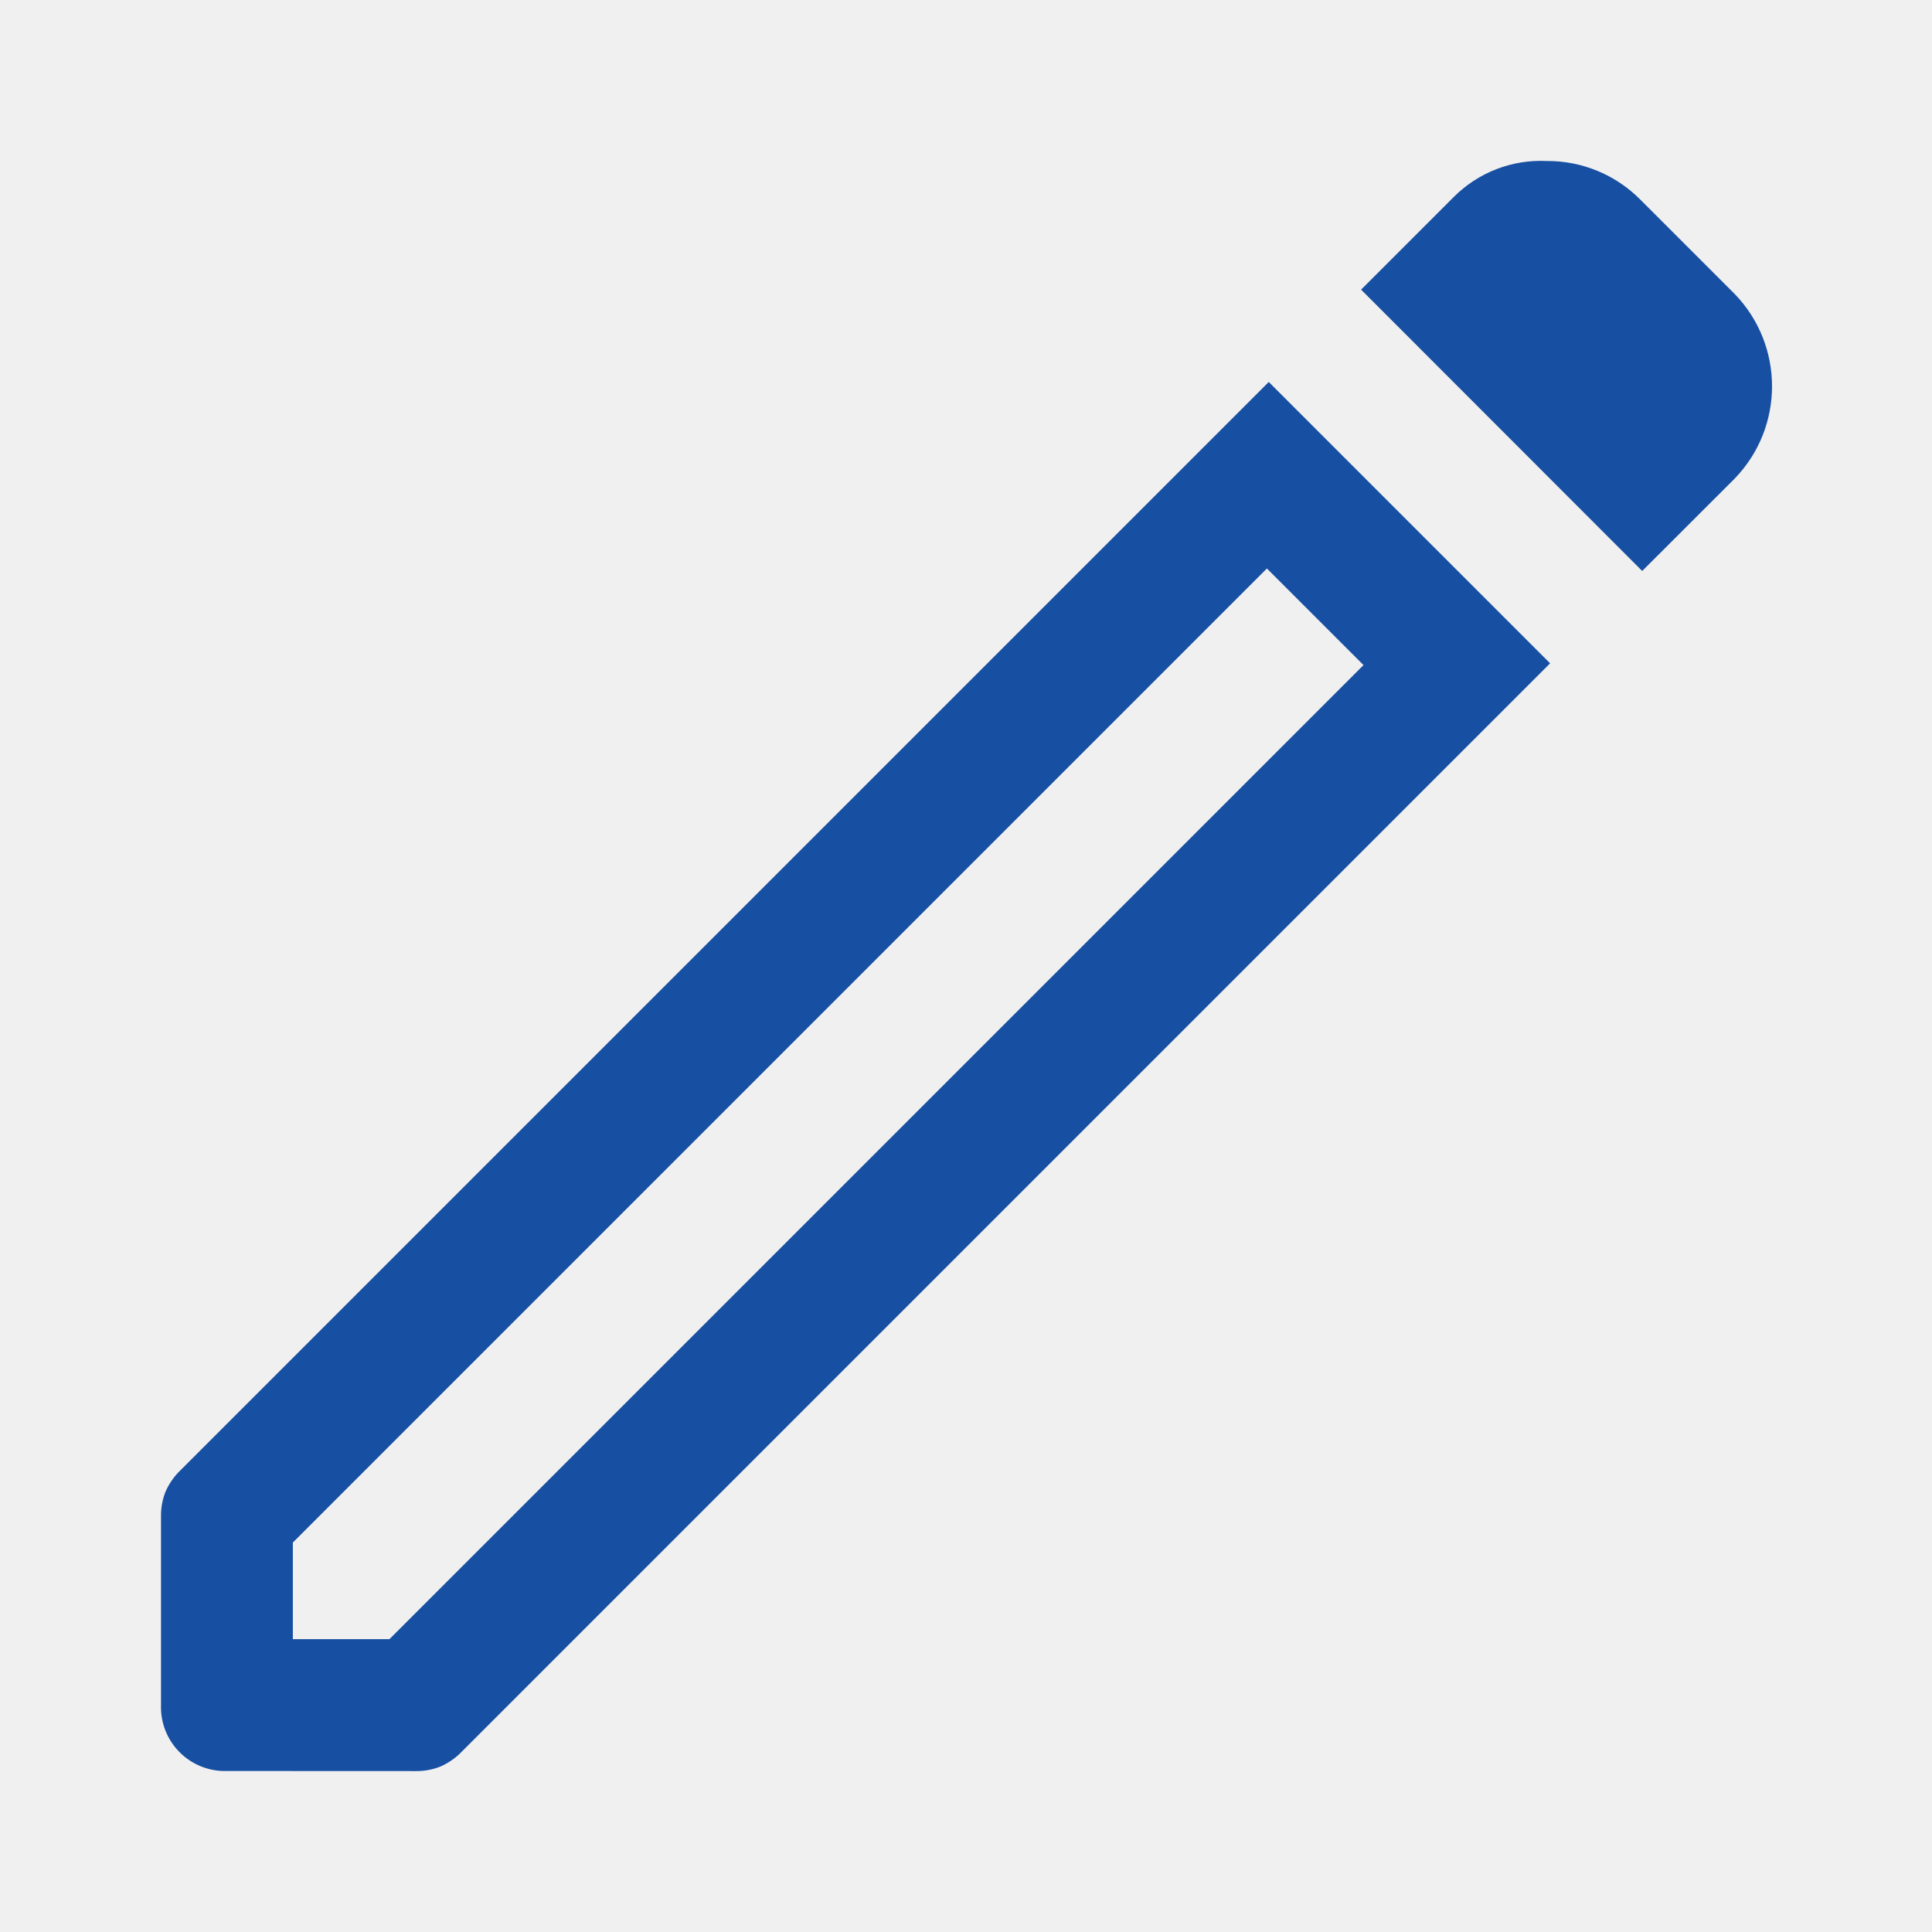
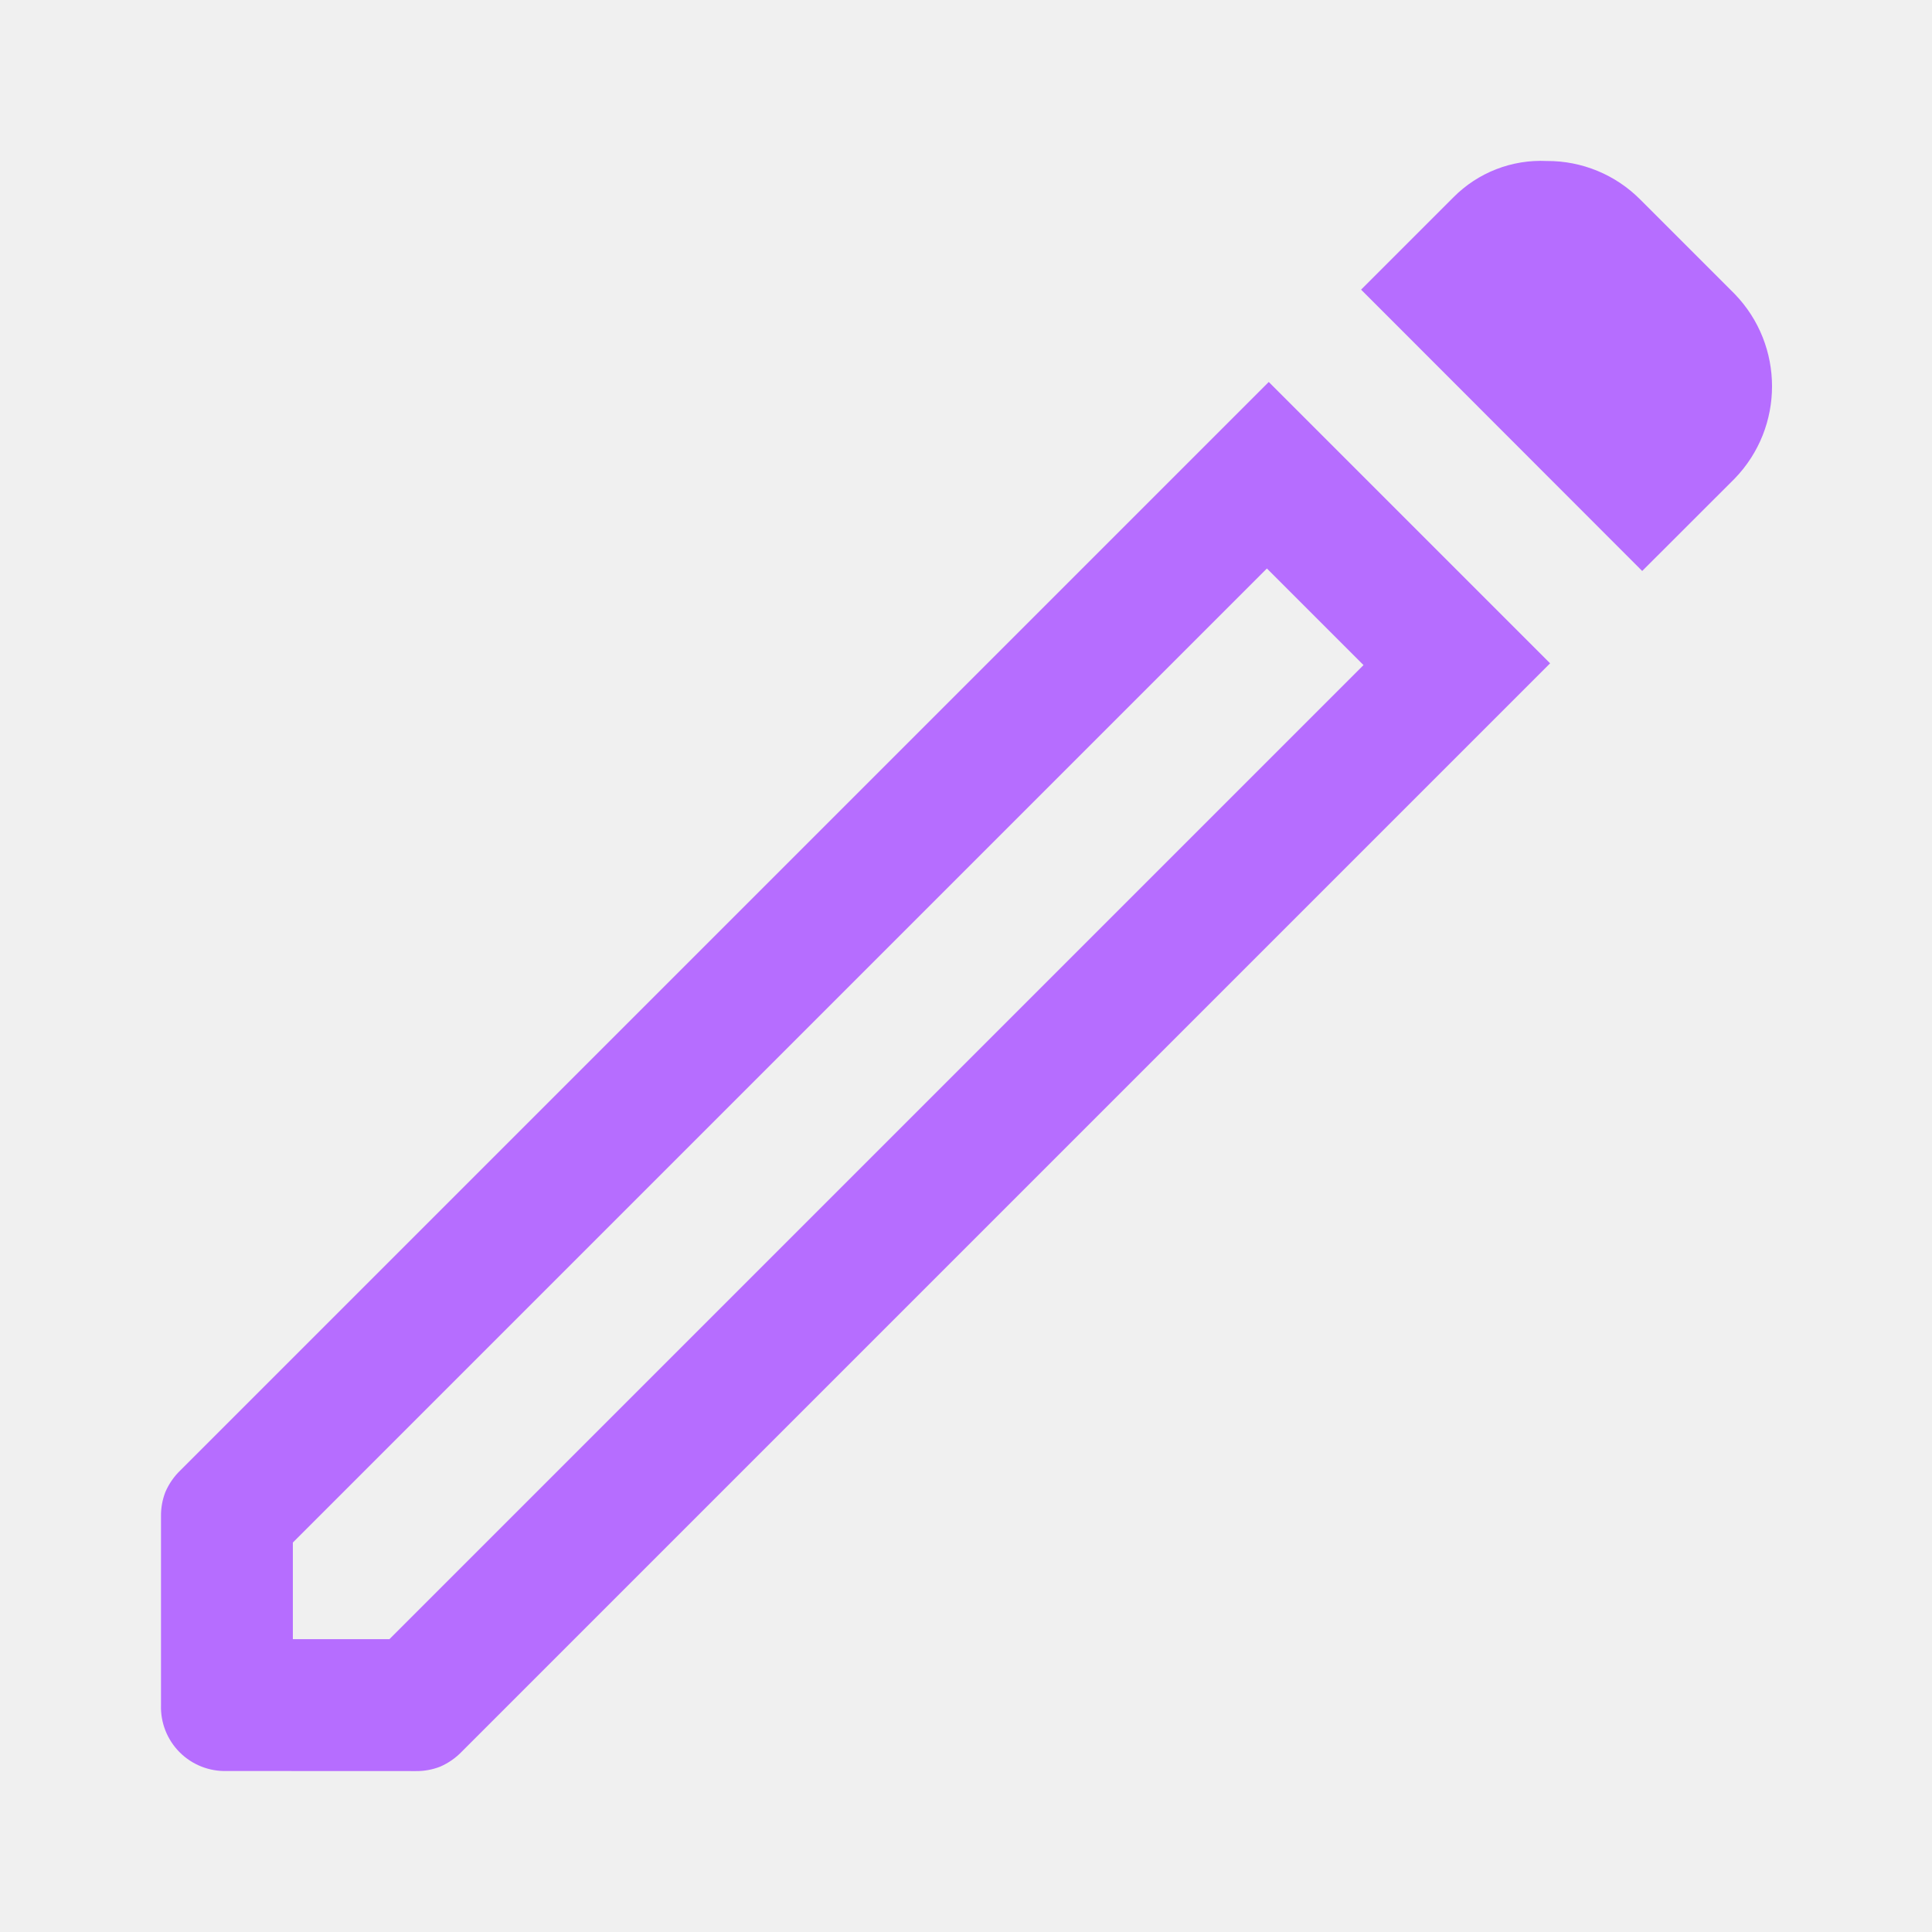
<svg xmlns="http://www.w3.org/2000/svg" width="24" height="24" viewBox="0 0 24 24">
  <g id="Group_16728" data-name="Group 16728" transform="translate(15216 23399)">
    <g id="Group_16923" data-name="Group 16923" transform="translate(-4052 -8866)">
      <g id="Rectangle_10123" data-name="Rectangle 10123" transform="translate(-11164 -14533)" fill="#fff" stroke="#707070" stroke-width="1" opacity="0">
        <rect width="24" height="24" stroke="none" />
        <rect x="0.5" y="0.5" width="23" height="23" fill="none" />
      </g>
-       <path id="edit_FILL0_wght400_GRAD0_opsz48" d="M7.638,23.736h1.2l12.1-12.1-1.2-1.2-12.1,12.1ZM24.4,10.467,20.908,6.972l1.147-1.147a1.529,1.529,0,0,1,1.16-.451,1.622,1.622,0,0,1,1.16.478l1.174,1.174a1.649,1.649,0,0,1,0,2.293ZM6.819,25.374A.794.794,0,0,1,6,24.555V22.207a.8.8,0,0,1,.055-.3.832.832,0,0,1,.191-.273L19.761,8.119l3.495,3.495L9.741,25.129a.832.832,0,0,1-.273.191.8.8,0,0,1-.3.055ZM20.334,11.04l-.6-.6,1.2,1.2Z" transform="translate(-11168 -14536.374)" fill="#174fa3" />
+       <path id="edit_FILL0_wght400_GRAD0_opsz48" d="M7.638,23.736h1.2l12.1-12.1-1.2-1.2-12.1,12.1ZM24.4,10.467,20.908,6.972l1.147-1.147a1.529,1.529,0,0,1,1.16-.451,1.622,1.622,0,0,1,1.16.478l1.174,1.174a1.649,1.649,0,0,1,0,2.293ZM6.819,25.374A.794.794,0,0,1,6,24.555V22.207a.8.8,0,0,1,.055-.3.832.832,0,0,1,.191-.273L19.761,8.119l3.495,3.495L9.741,25.129a.832.832,0,0,1-.273.191.8.8,0,0,1-.3.055ZM20.334,11.04l-.6-.6,1.2,1.2Z" transform="translate(-11168 -14536.374)" fill="#b66dff" />
    </g>
  </g>
</svg>
